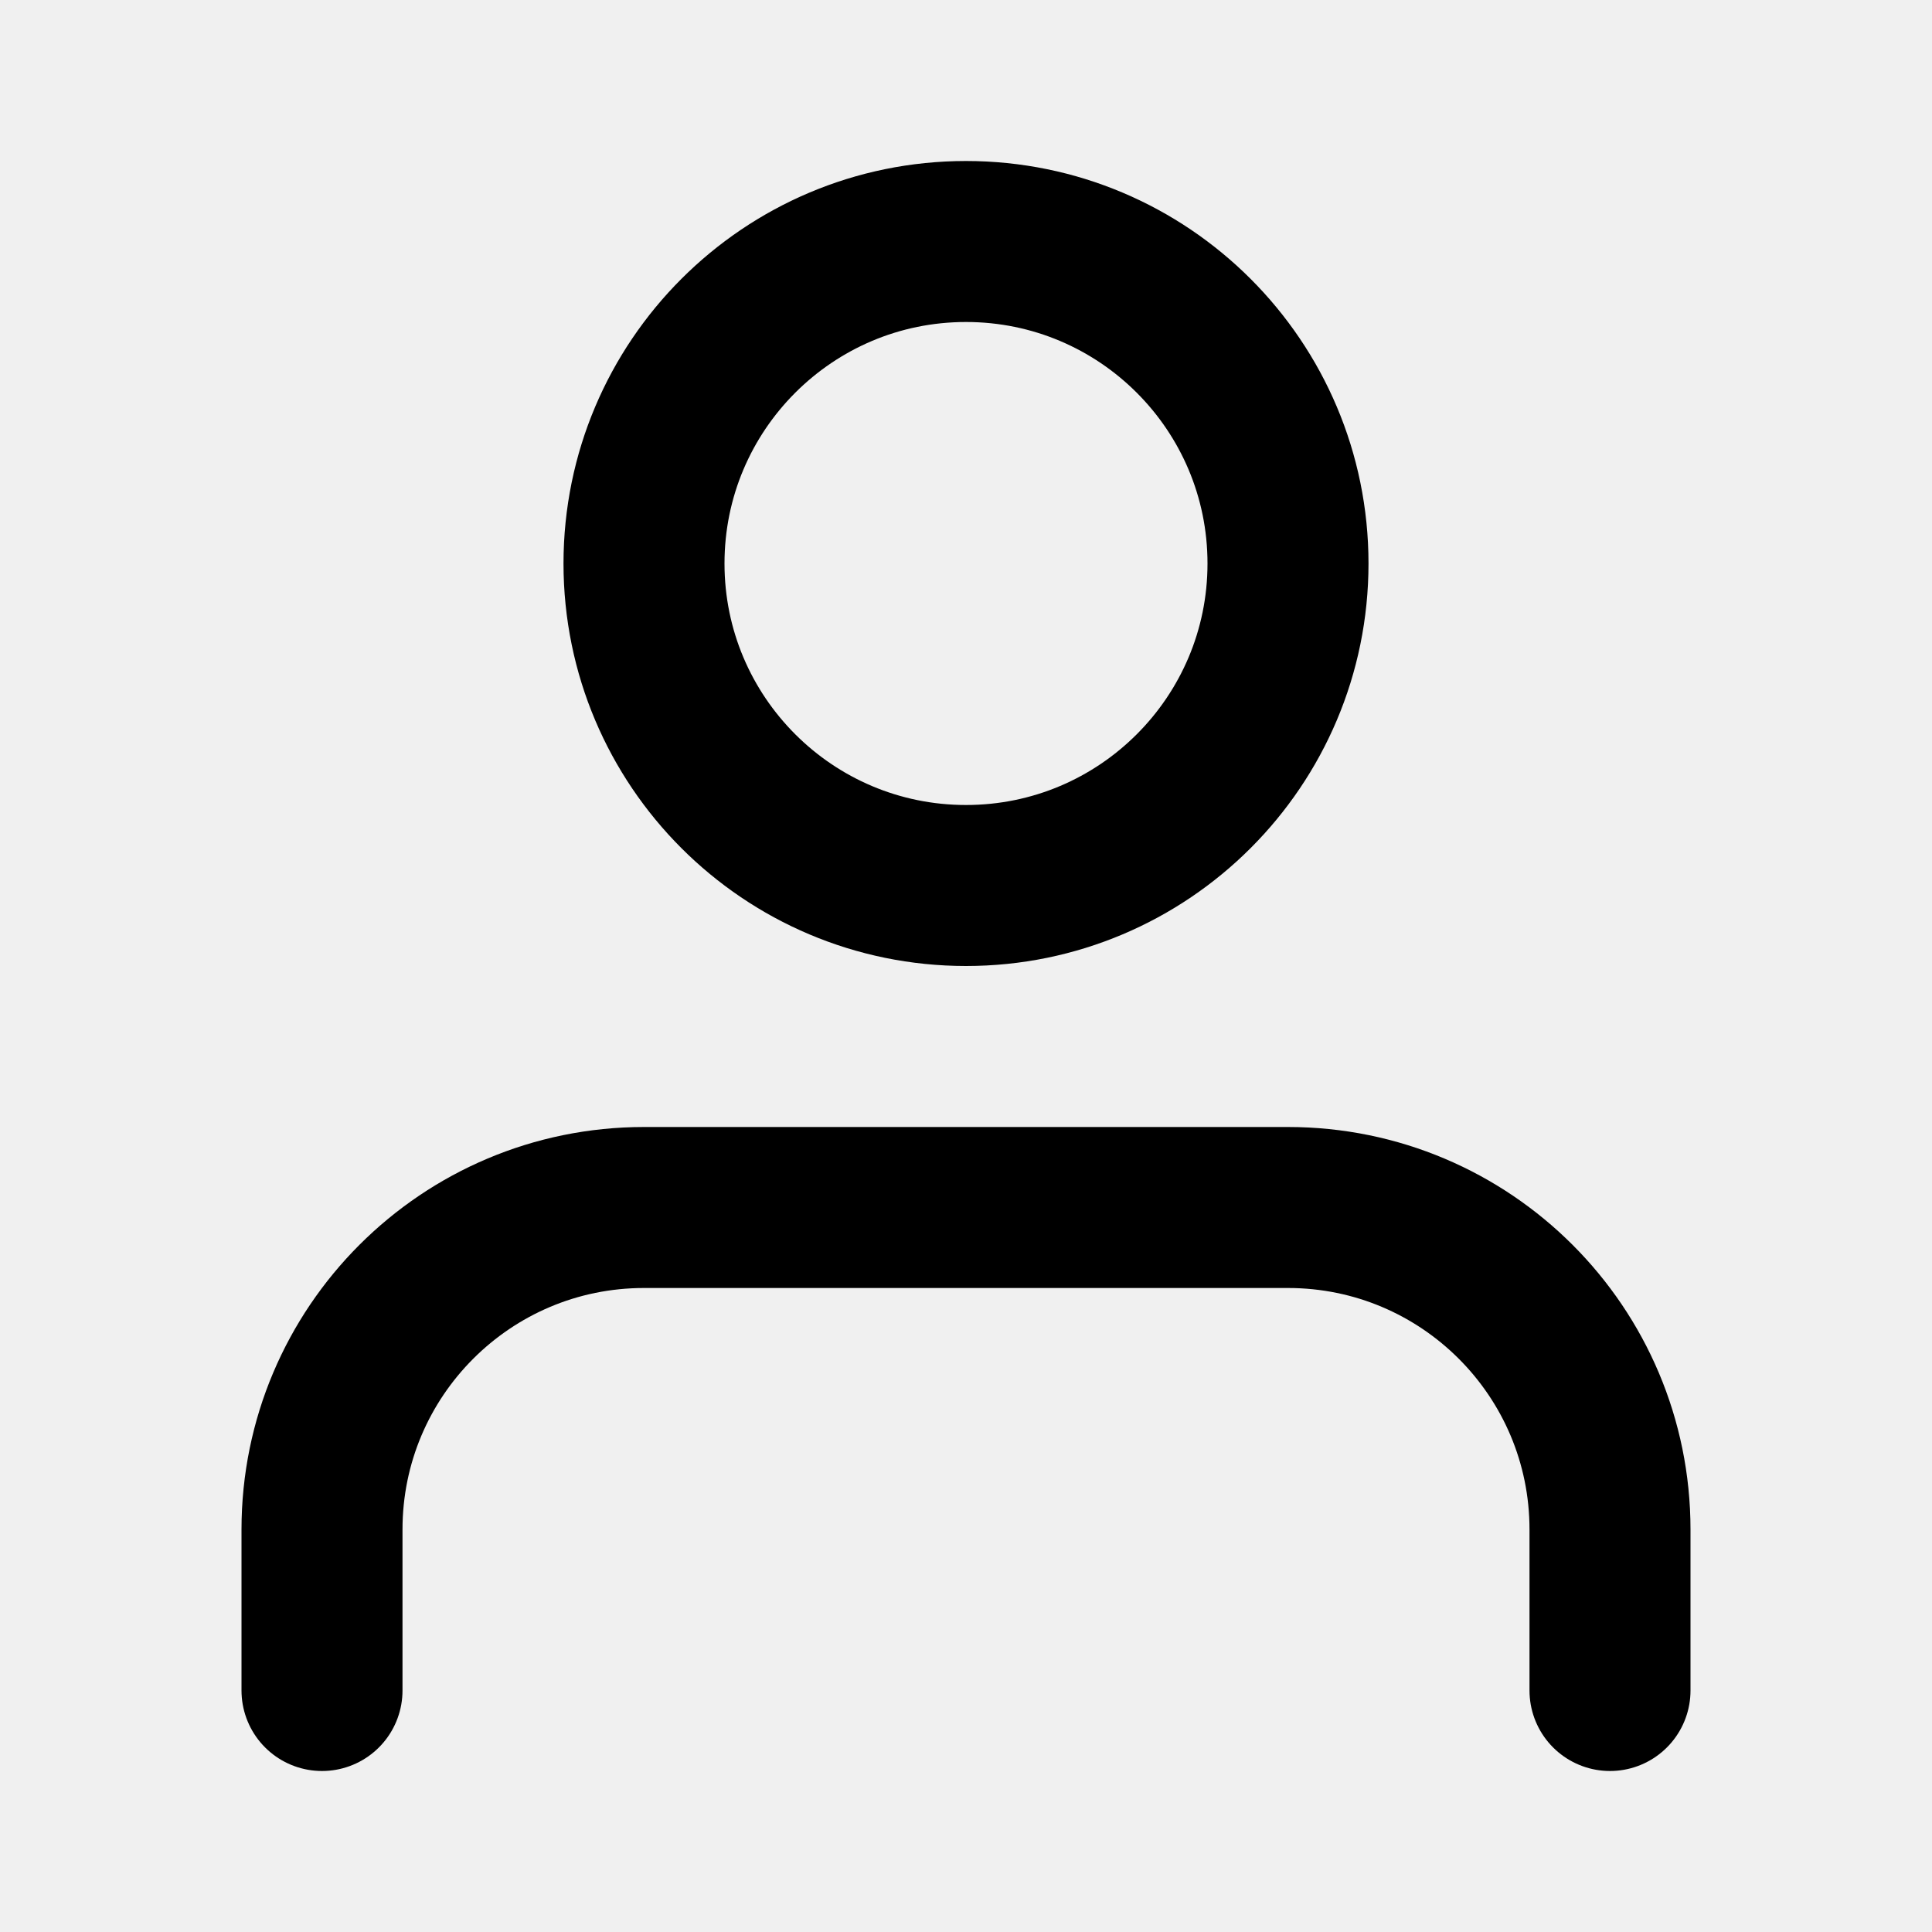
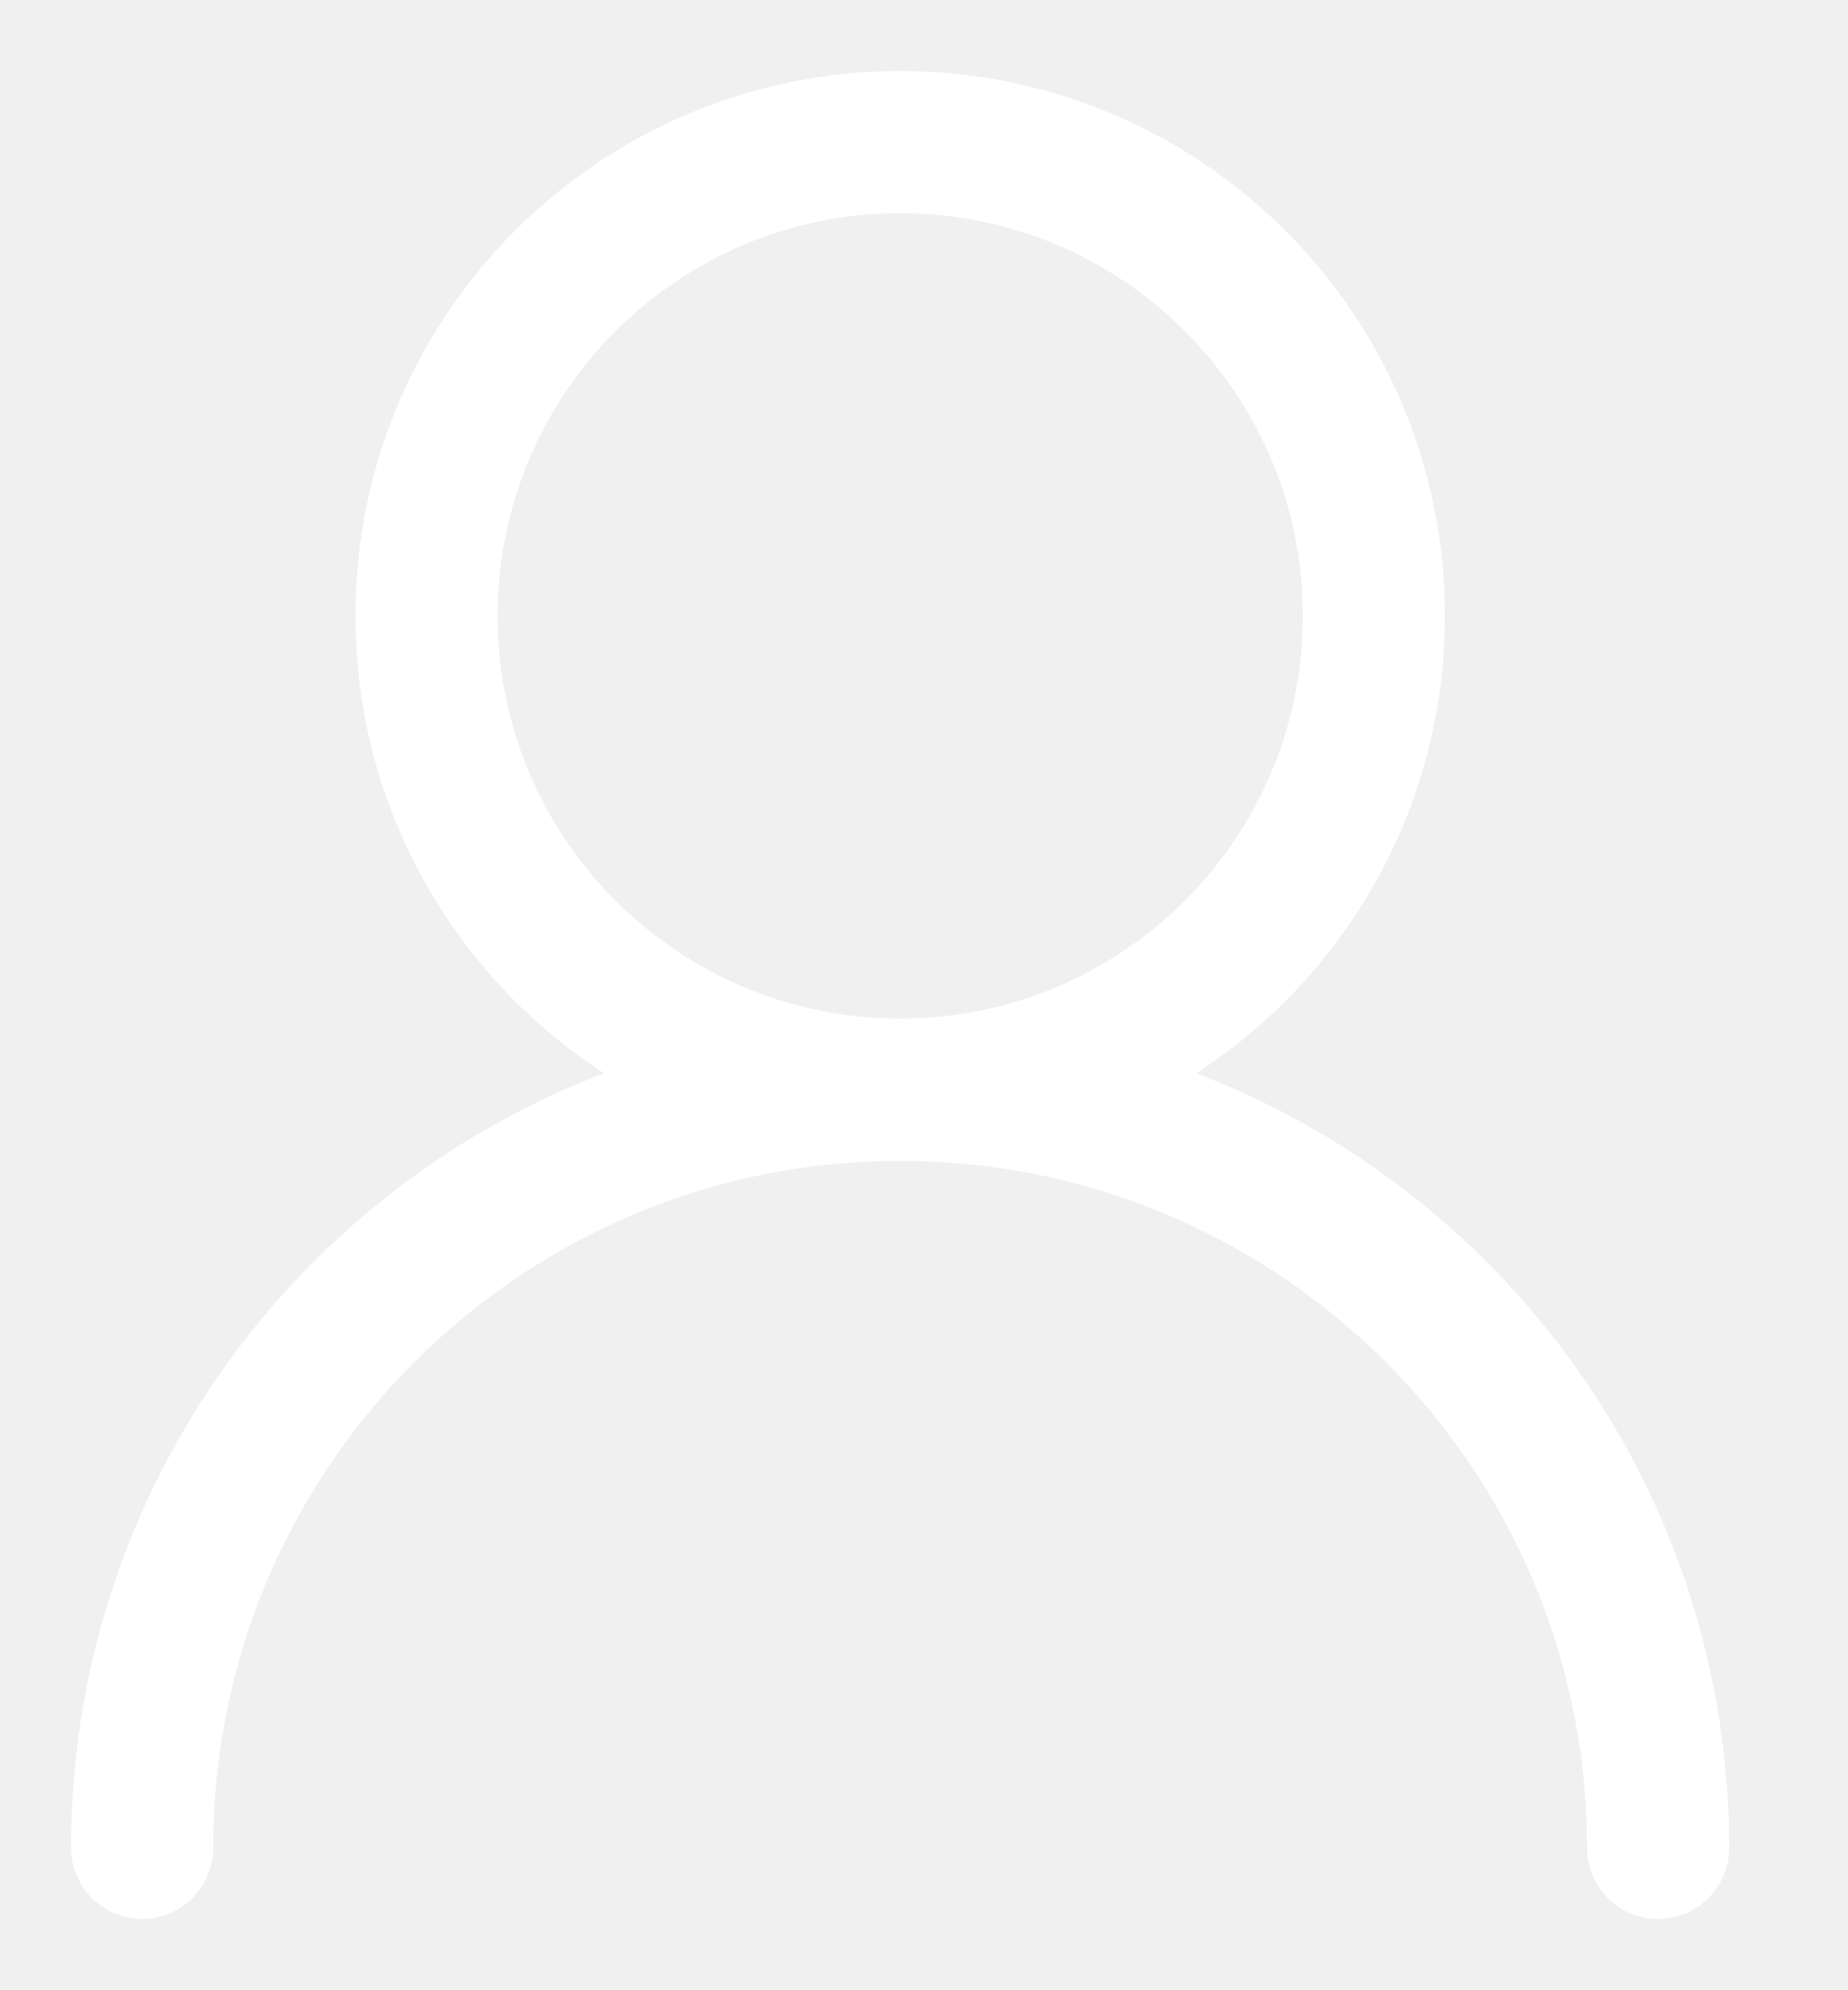
- <svg xmlns="http://www.w3.org/2000/svg" width="24" height="24" viewBox="0 0 24 24" fill="none" stroke="currentColor" stroke-width="2" stroke-linecap="round" stroke-linejoin="round" class="feather feather-user">
-   <path d="M20 21v-2a4 4 0 0 0-4-4H8a4 4 0 0 0-4 4v2" />
-   <circle cx="12" cy="7" r="4" />
+ <svg xmlns="http://www.w3.org/2000/svg" width="13" height="14" viewBox="0 0 13 14" fill="none">
+   <circle cx="6.334" cy="4.333" r="3.333" stroke="white" stroke-linecap="round" stroke-linejoin="round" />
+   <path d="M11.667 13C11.667 10.054 9.279 7.667 6.333 7.667C3.388 7.667 1 10.054 1 13" stroke="white" stroke-linecap="round" stroke-linejoin="round" />
</svg>
